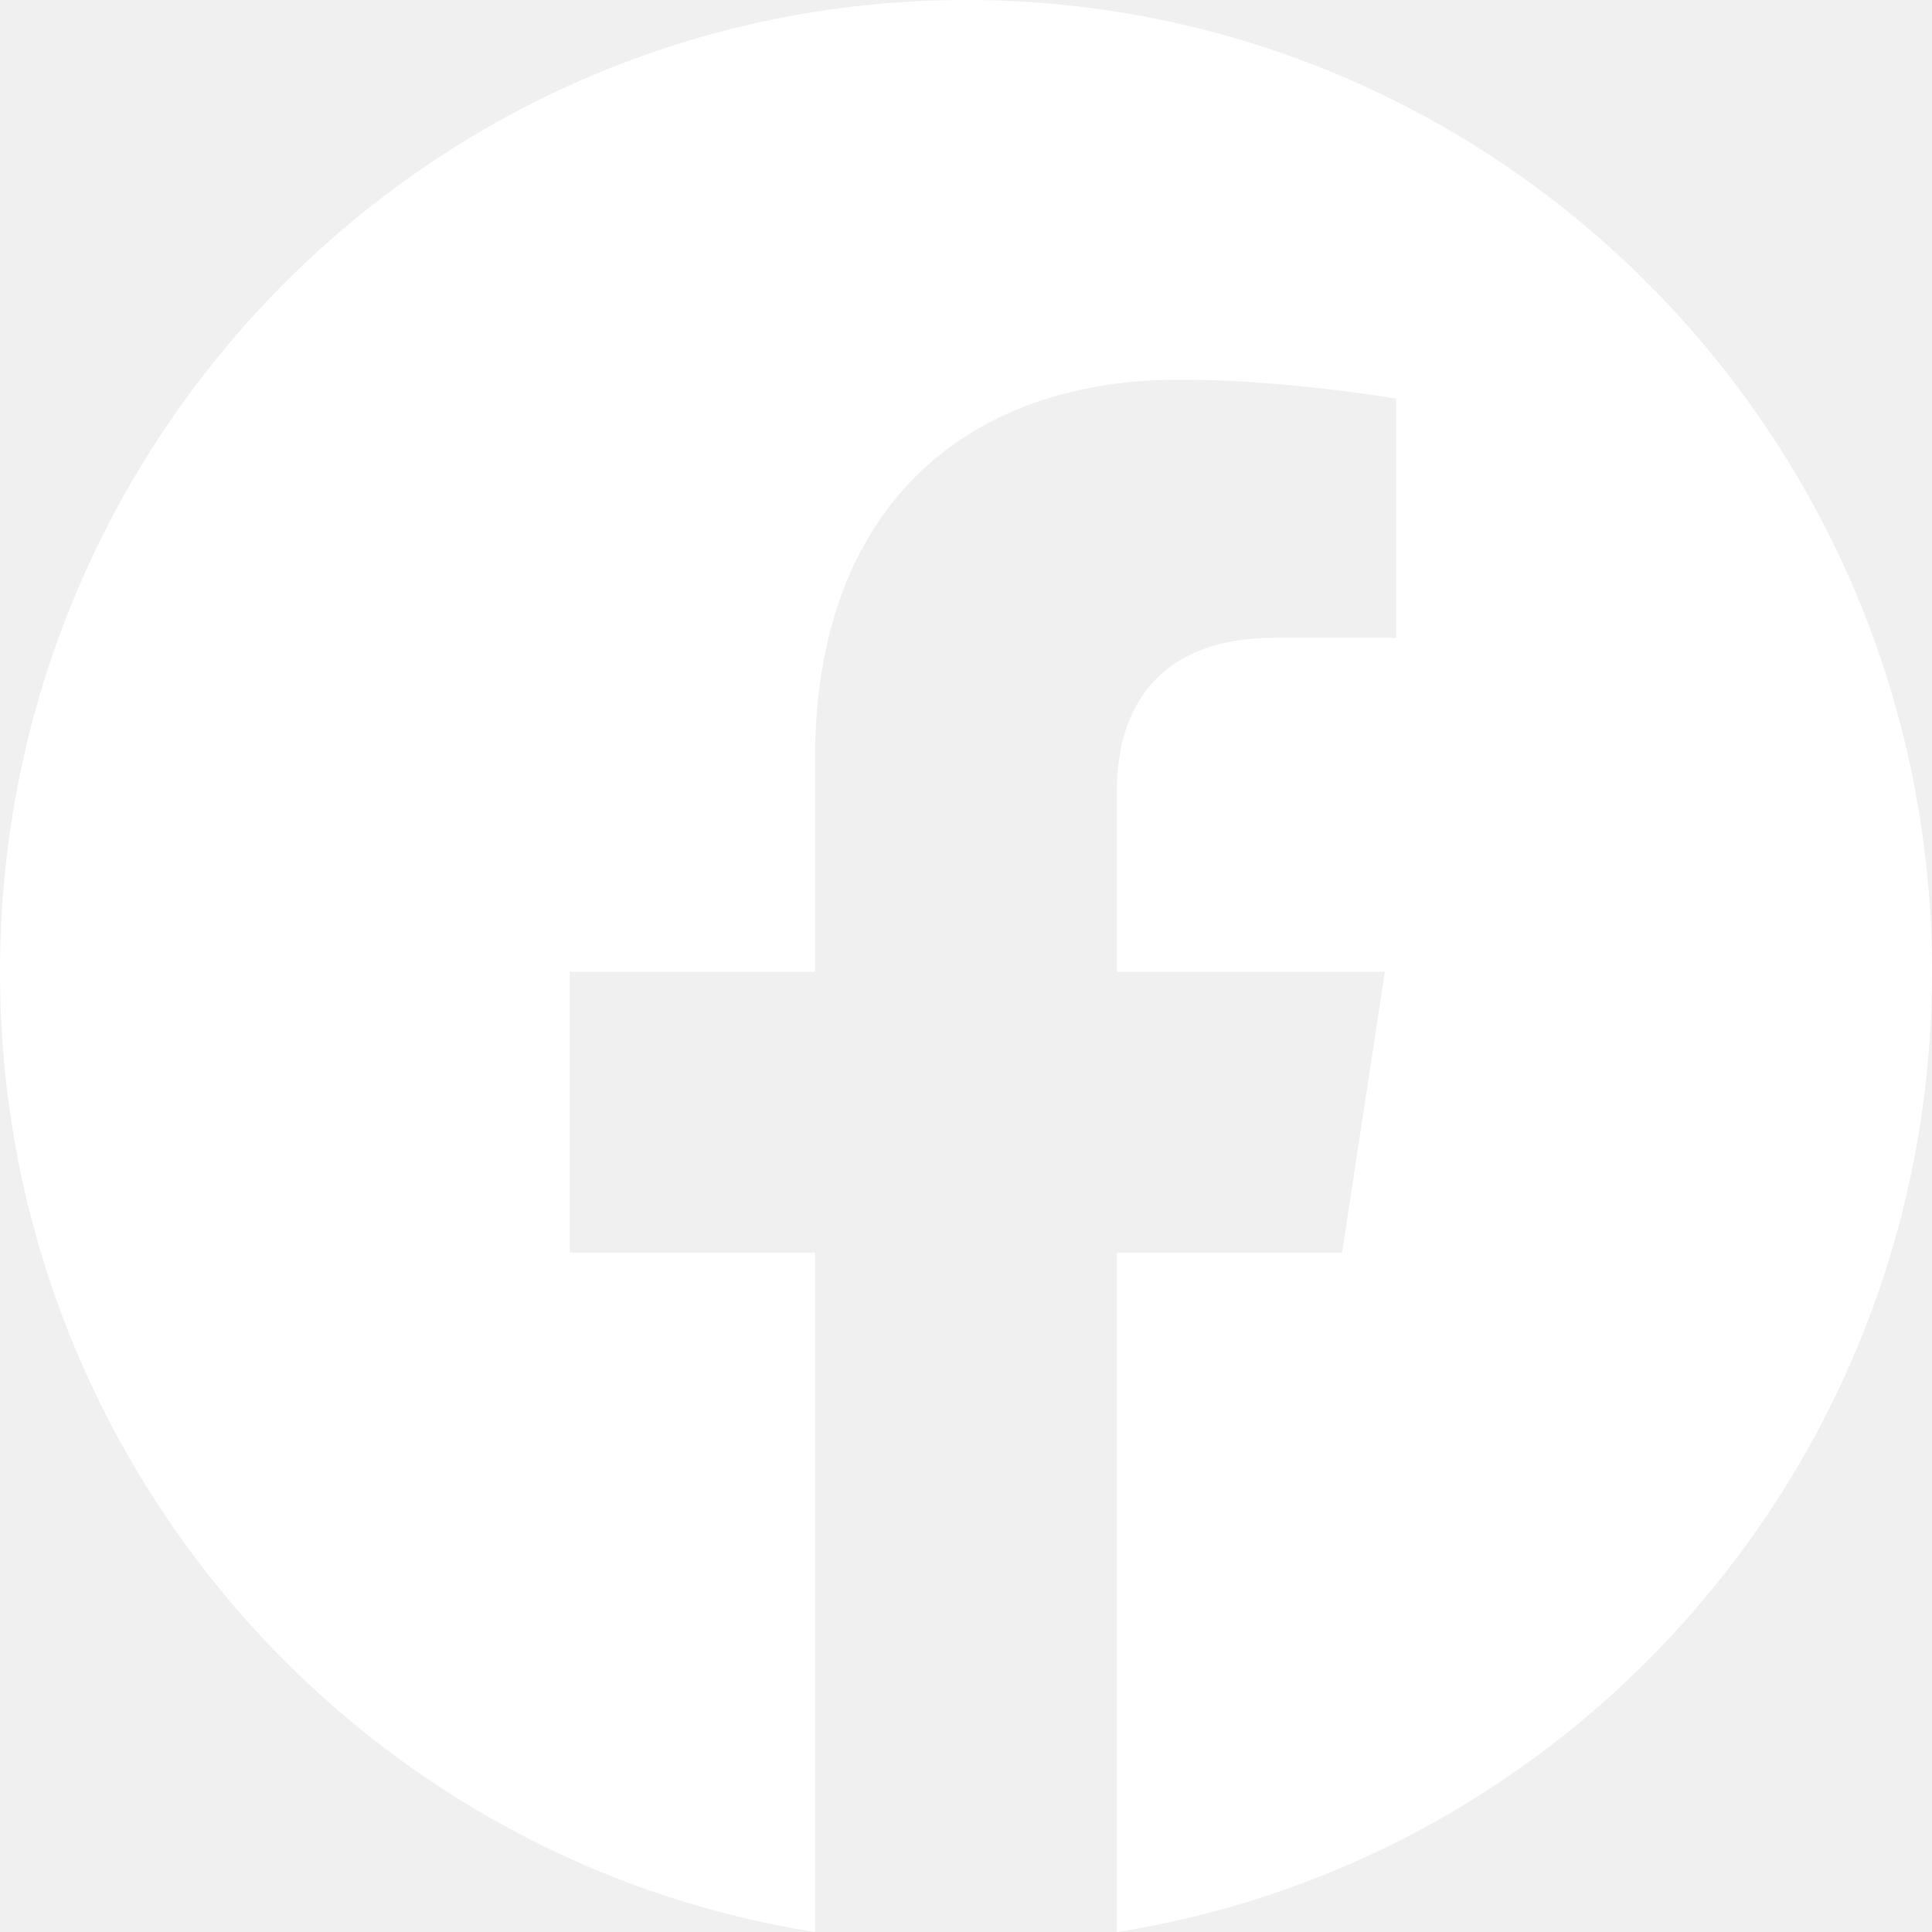
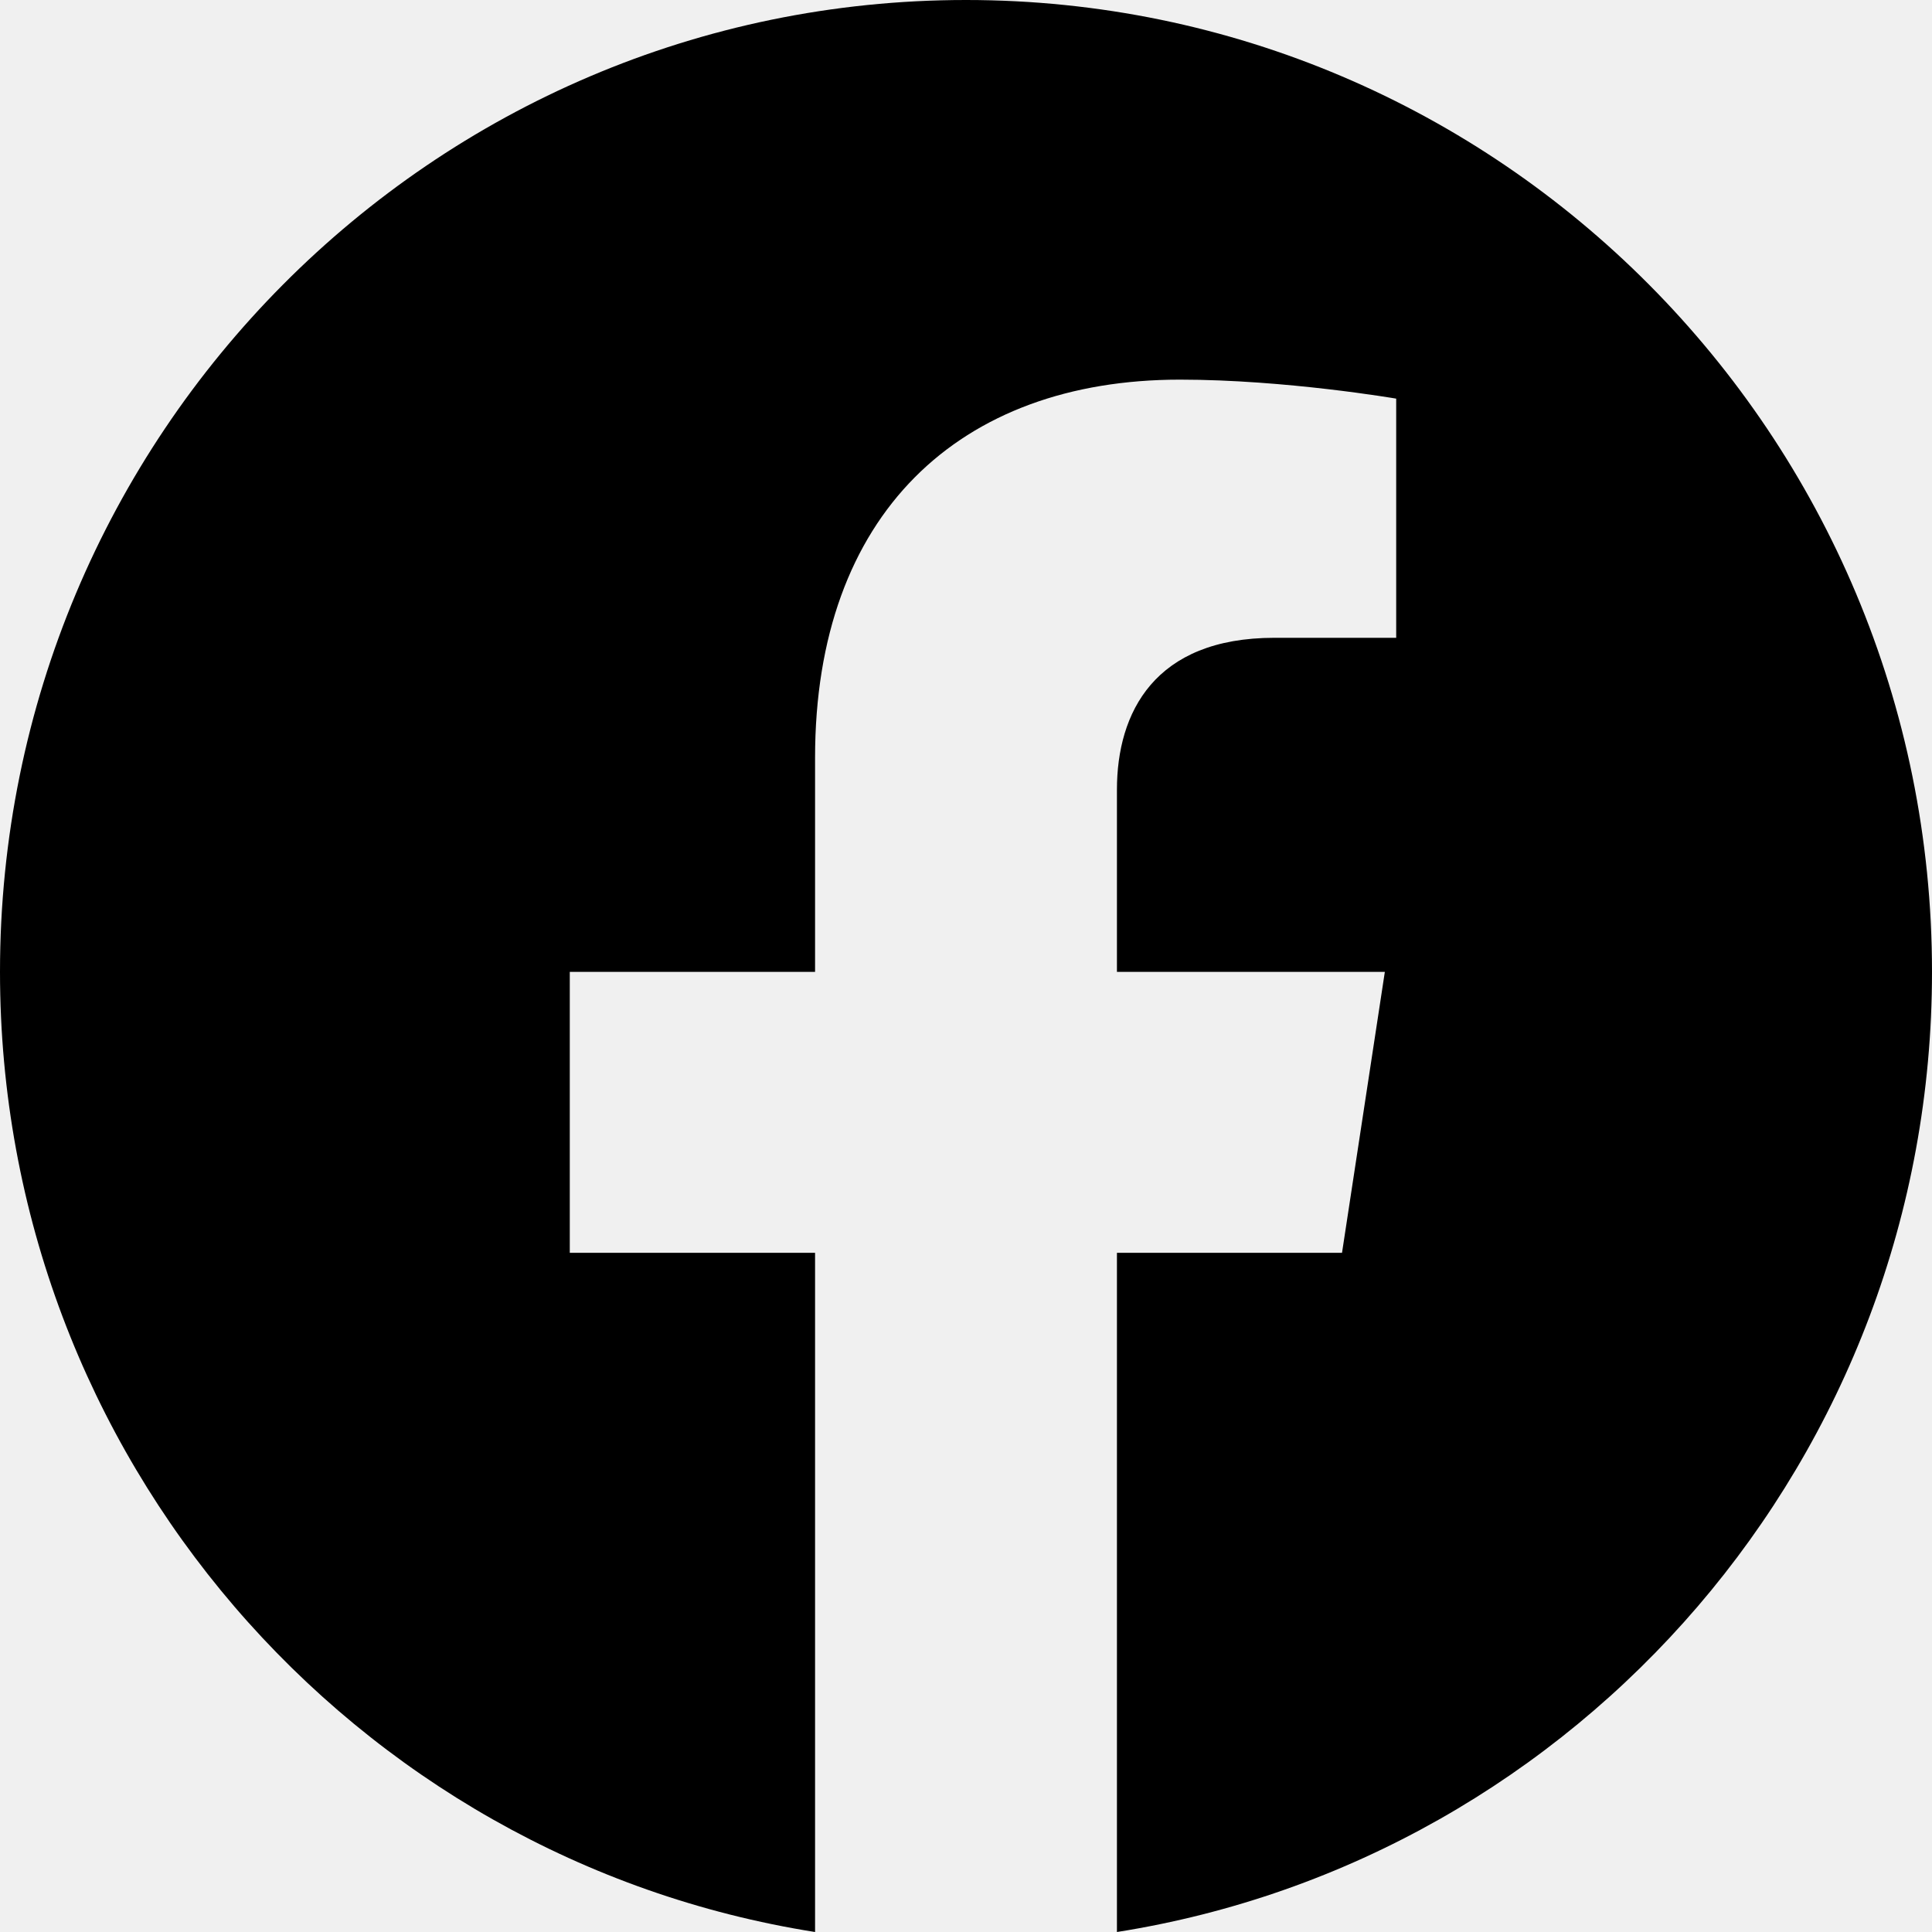
- <svg xmlns="http://www.w3.org/2000/svg" width="24" height="24" viewBox="0 0 24 24" fill="none">
-   <path d="M24 12.073C24 5.405 18.627 0 12 0C5.373 0 0 5.405 0 12.073C0 18.099 4.388 23.094 10.125 24V15.563H7.078V12.073H10.125V9.413C10.125 6.388 11.916 4.716 14.658 4.716C15.97 4.716 17.344 4.952 17.344 4.952V7.923H15.831C14.34 7.923 13.875 8.854 13.875 9.809V12.073H17.203L16.671 15.563H13.875V24C19.612 23.094 24 18.099 24 12.073Z" fill="white" />
+ <svg xmlns="http://www.w3.org/2000/svg" width="24" height="24" viewBox="0 0 24 24" fill="currentColo">
+   <path d="M24 12.073C24 5.405 18.627 0 12 0C5.373 0 0 5.405 0 12.073C0 18.099 4.388 23.094 10.125 24V15.563H7.078V12.073H10.125V9.413C10.125 6.388 11.916 4.716 14.658 4.716C15.97 4.716 17.344 4.952 17.344 4.952V7.923H15.831C14.34 7.923 13.875 8.854 13.875 9.809V12.073H17.203L16.671 15.563H13.875V24C19.612 23.094 24 18.099 24 12.073Z" fill="currentColo" />
</svg>
